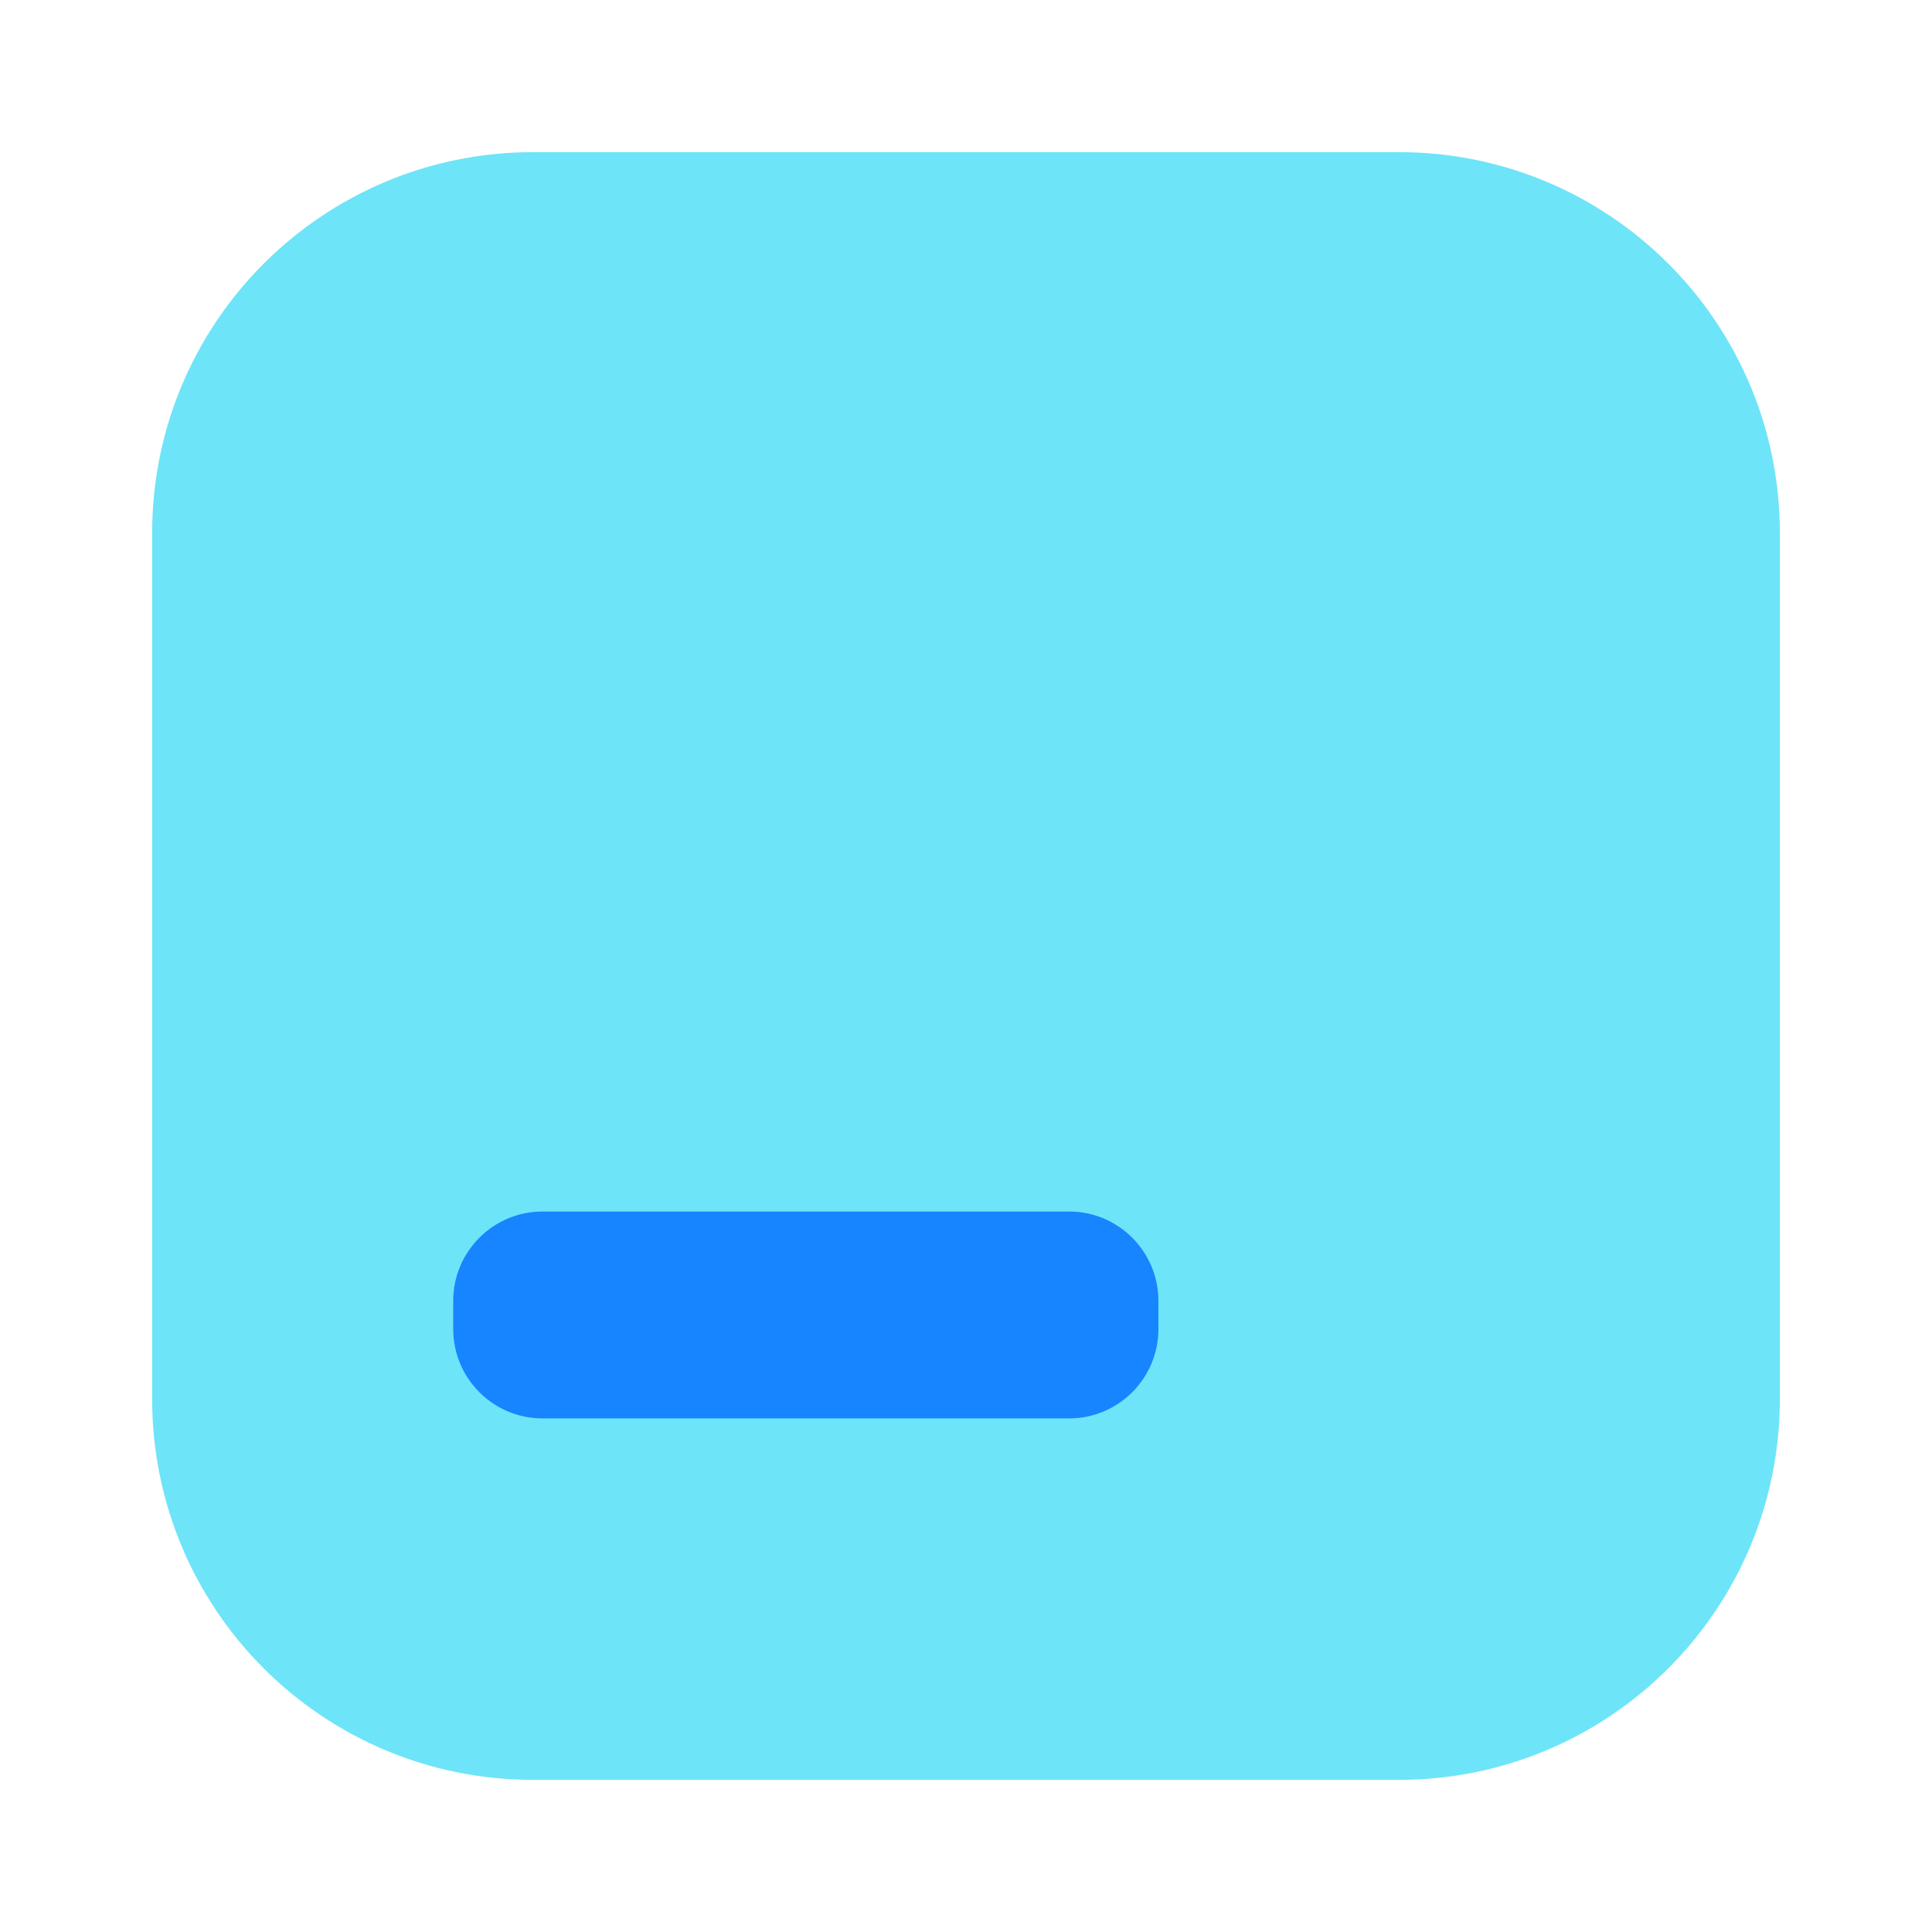
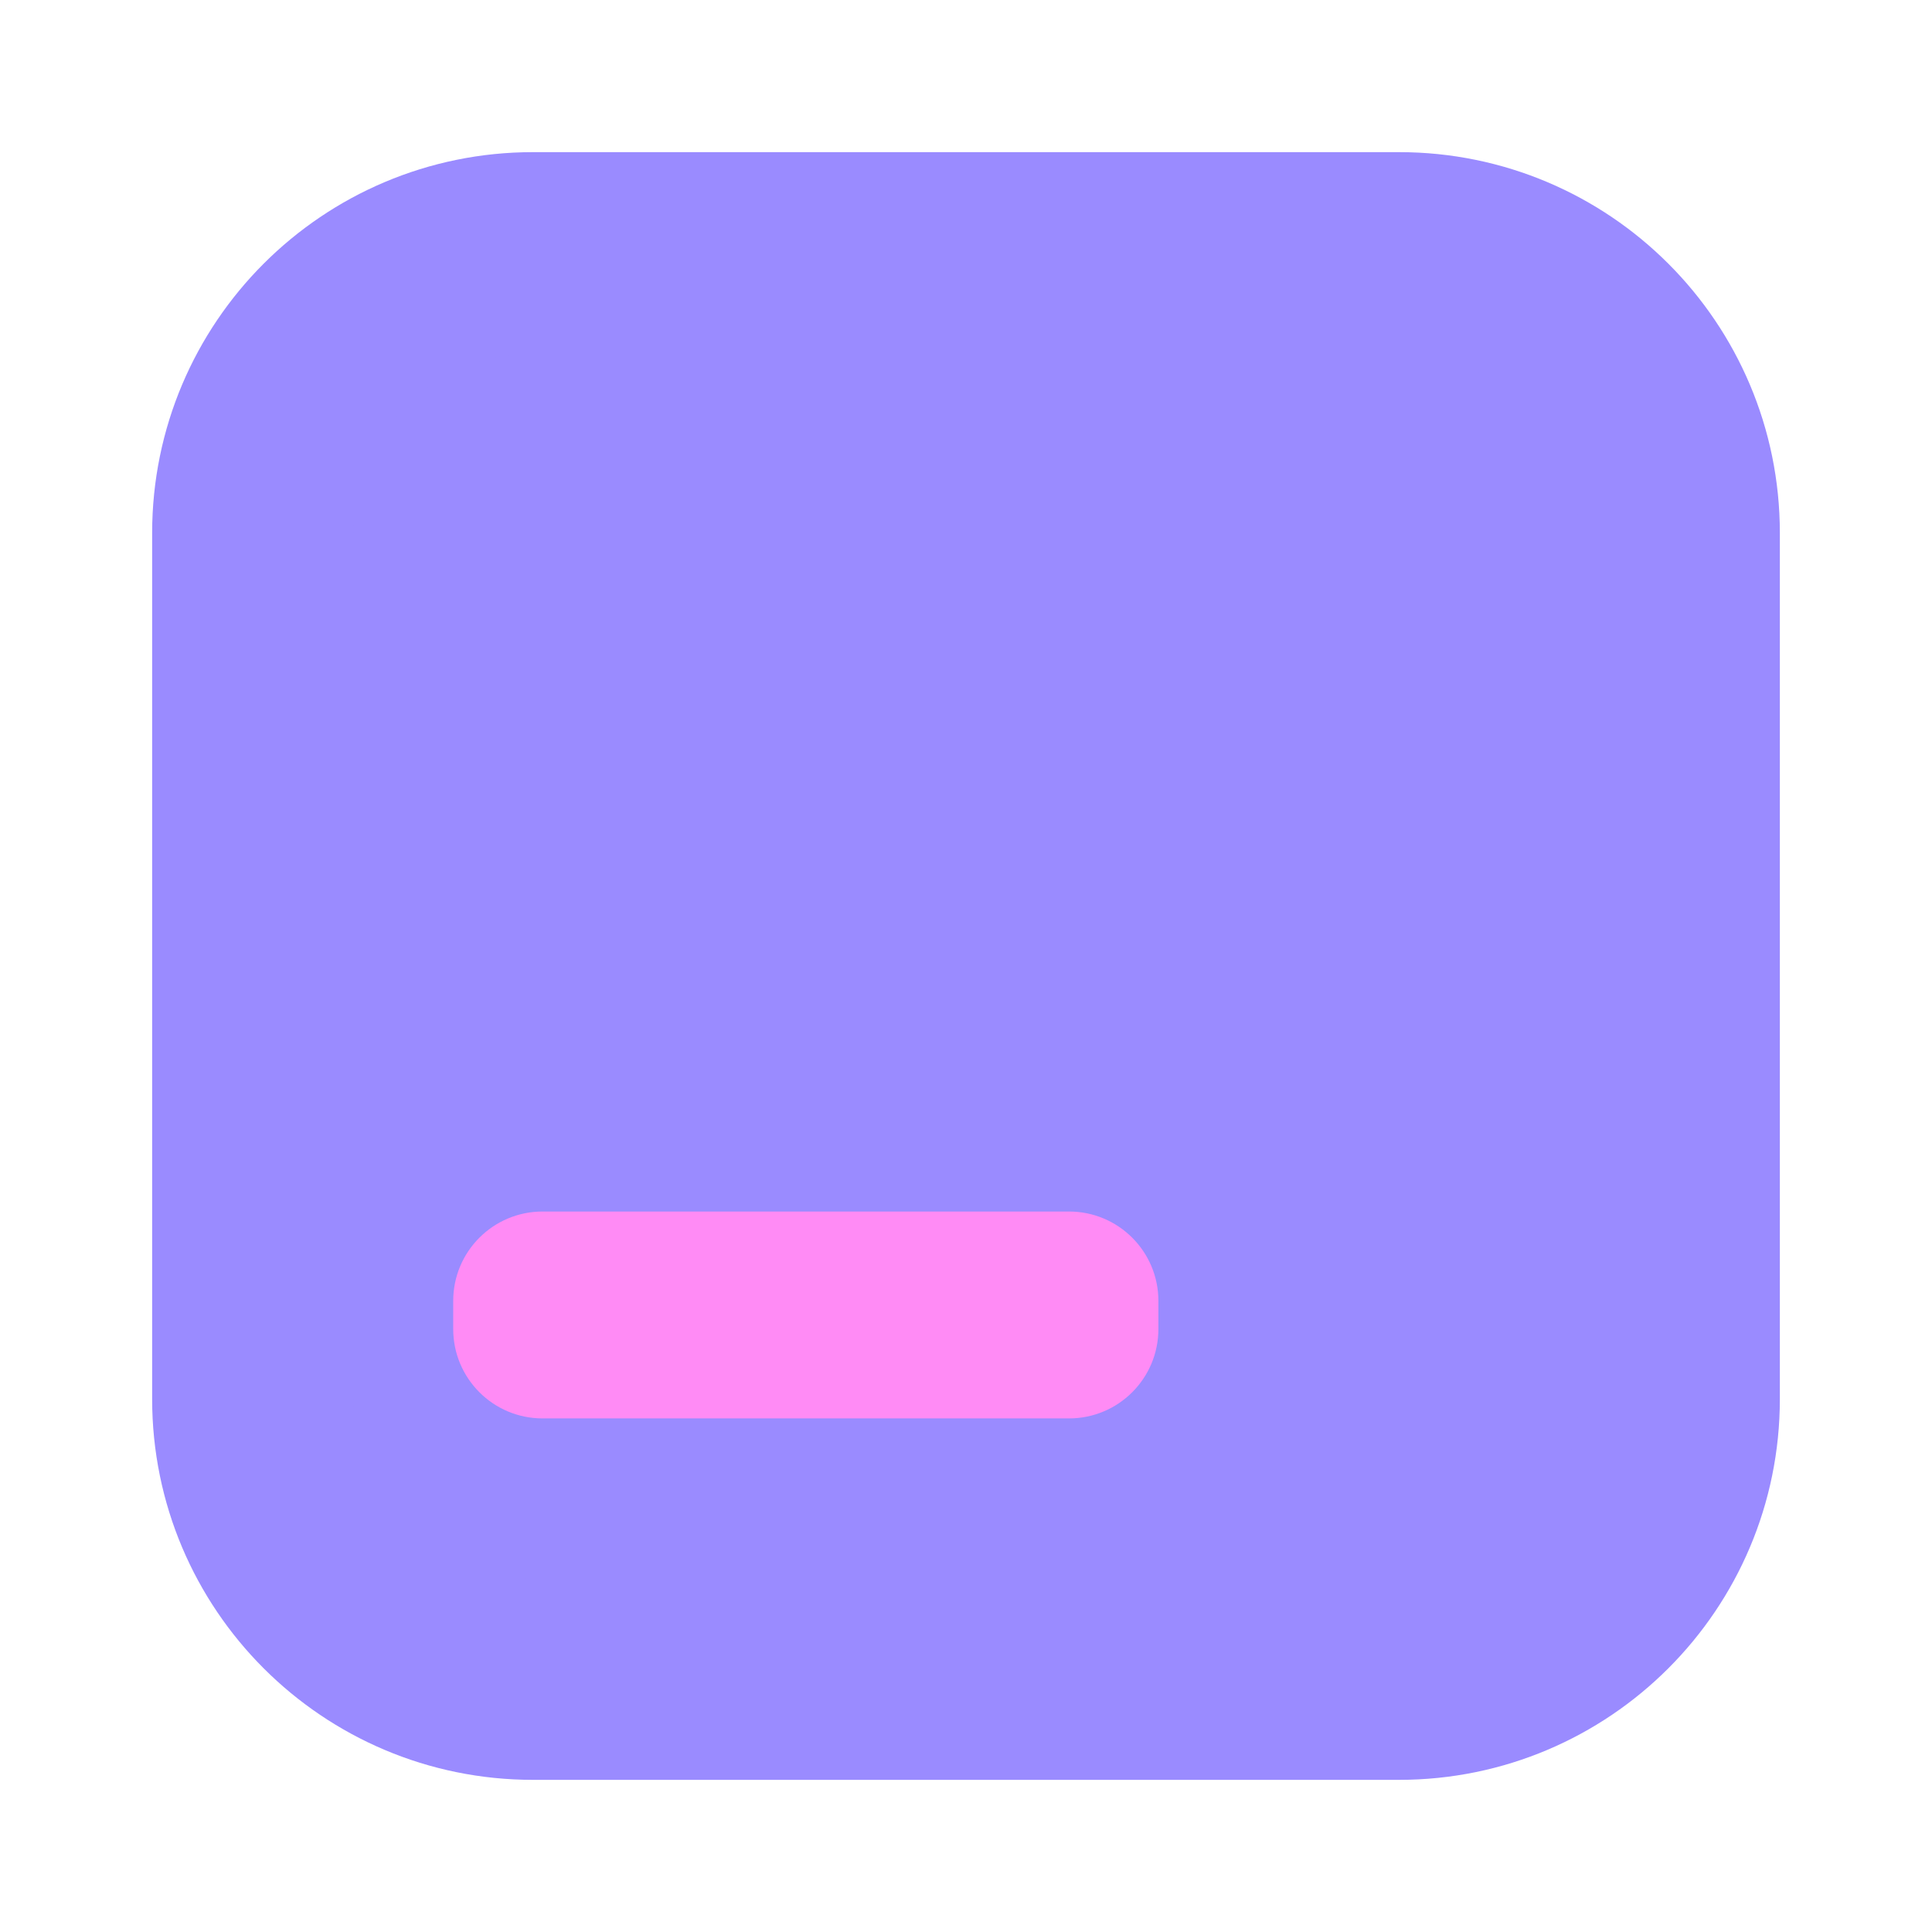
<svg xmlns="http://www.w3.org/2000/svg" id="a" viewBox="0 0 24 24">
-   <rect x="3.14" y="3.14" width="17.72" height="17.72" rx="3.48" ry="3.48" fill="#6ee4f8" stroke="#6ee4f8" stroke-linecap="round" stroke-miterlimit="11.34" stroke-width="2.5" />
-   <rect x="5.63" y="15.05" width="8.76" height="2.57" rx="1.11" ry="1.11" fill="#1785ff" />
+   <rect x="3.14" y="3.14" width="17.72" height="17.72" rx="3.48" ry="3.48" fill="#9a8bff" stroke="#9a8bff" stroke-linecap="round" stroke-miterlimit="11.34" stroke-width="2.5" />
+   <rect x="5.63" y="15.05" width="8.76" height="2.57" rx="1.11" ry="1.11" fill="#ff8bf5" />
</svg>
